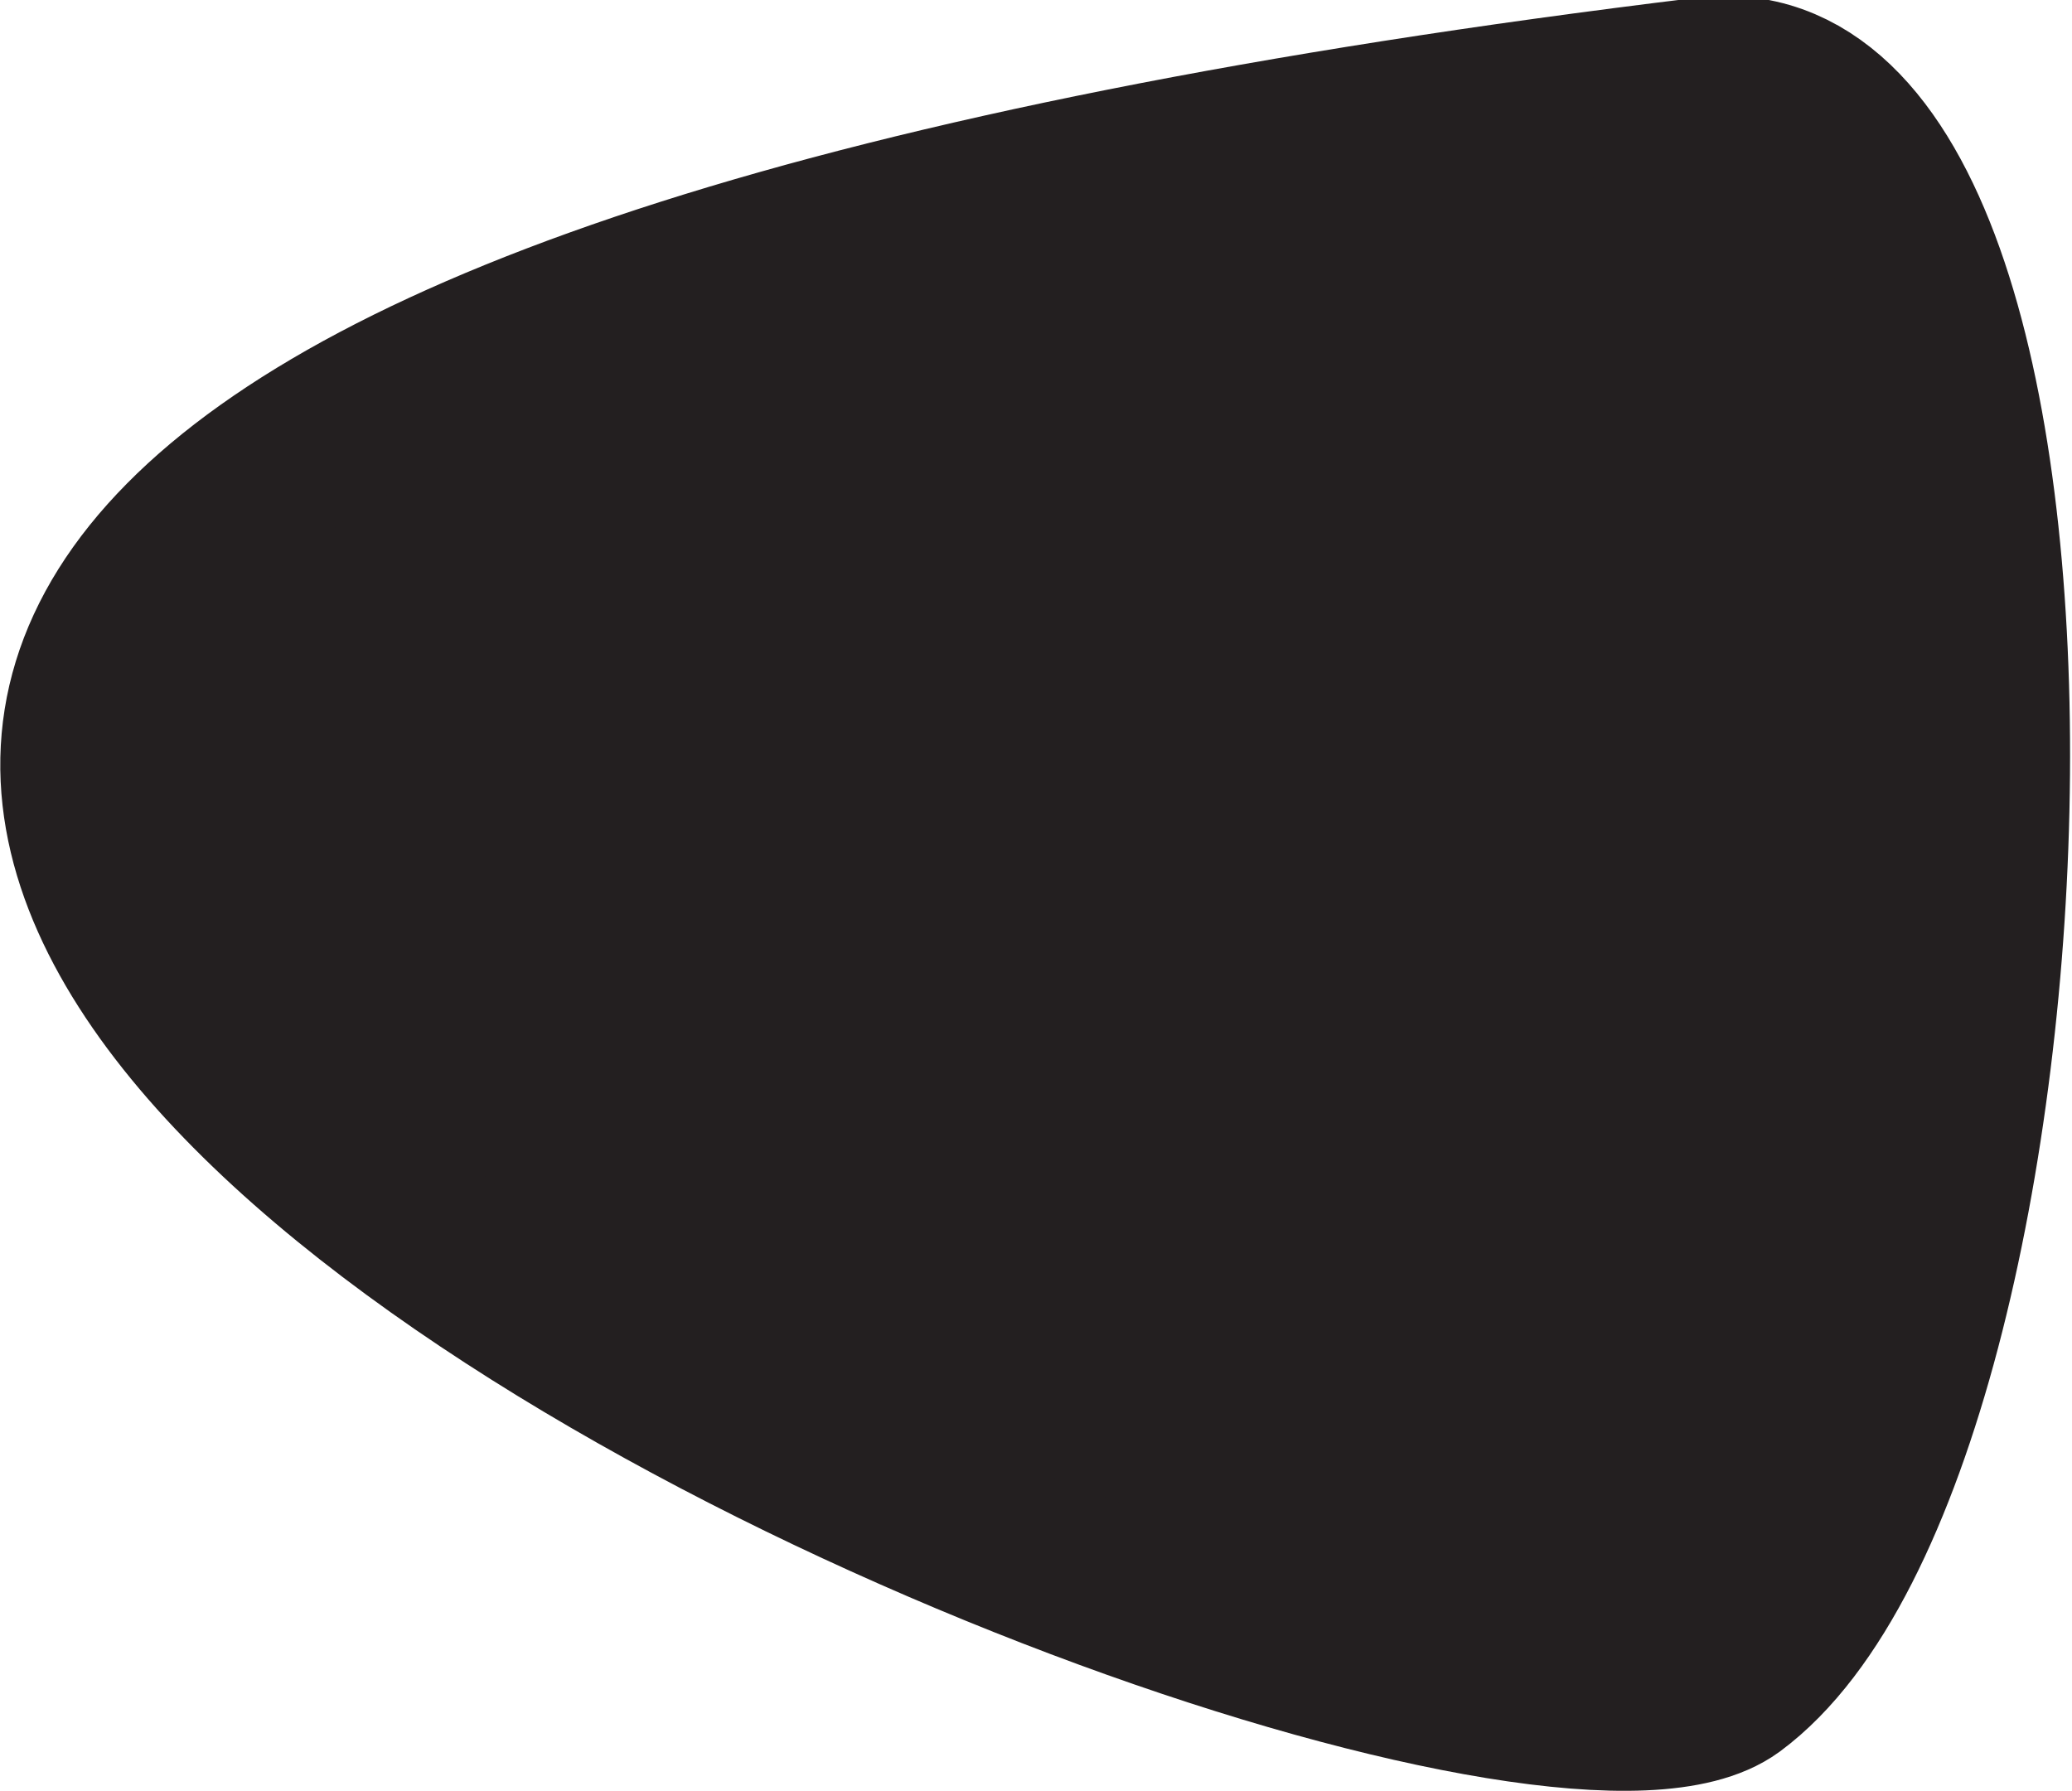
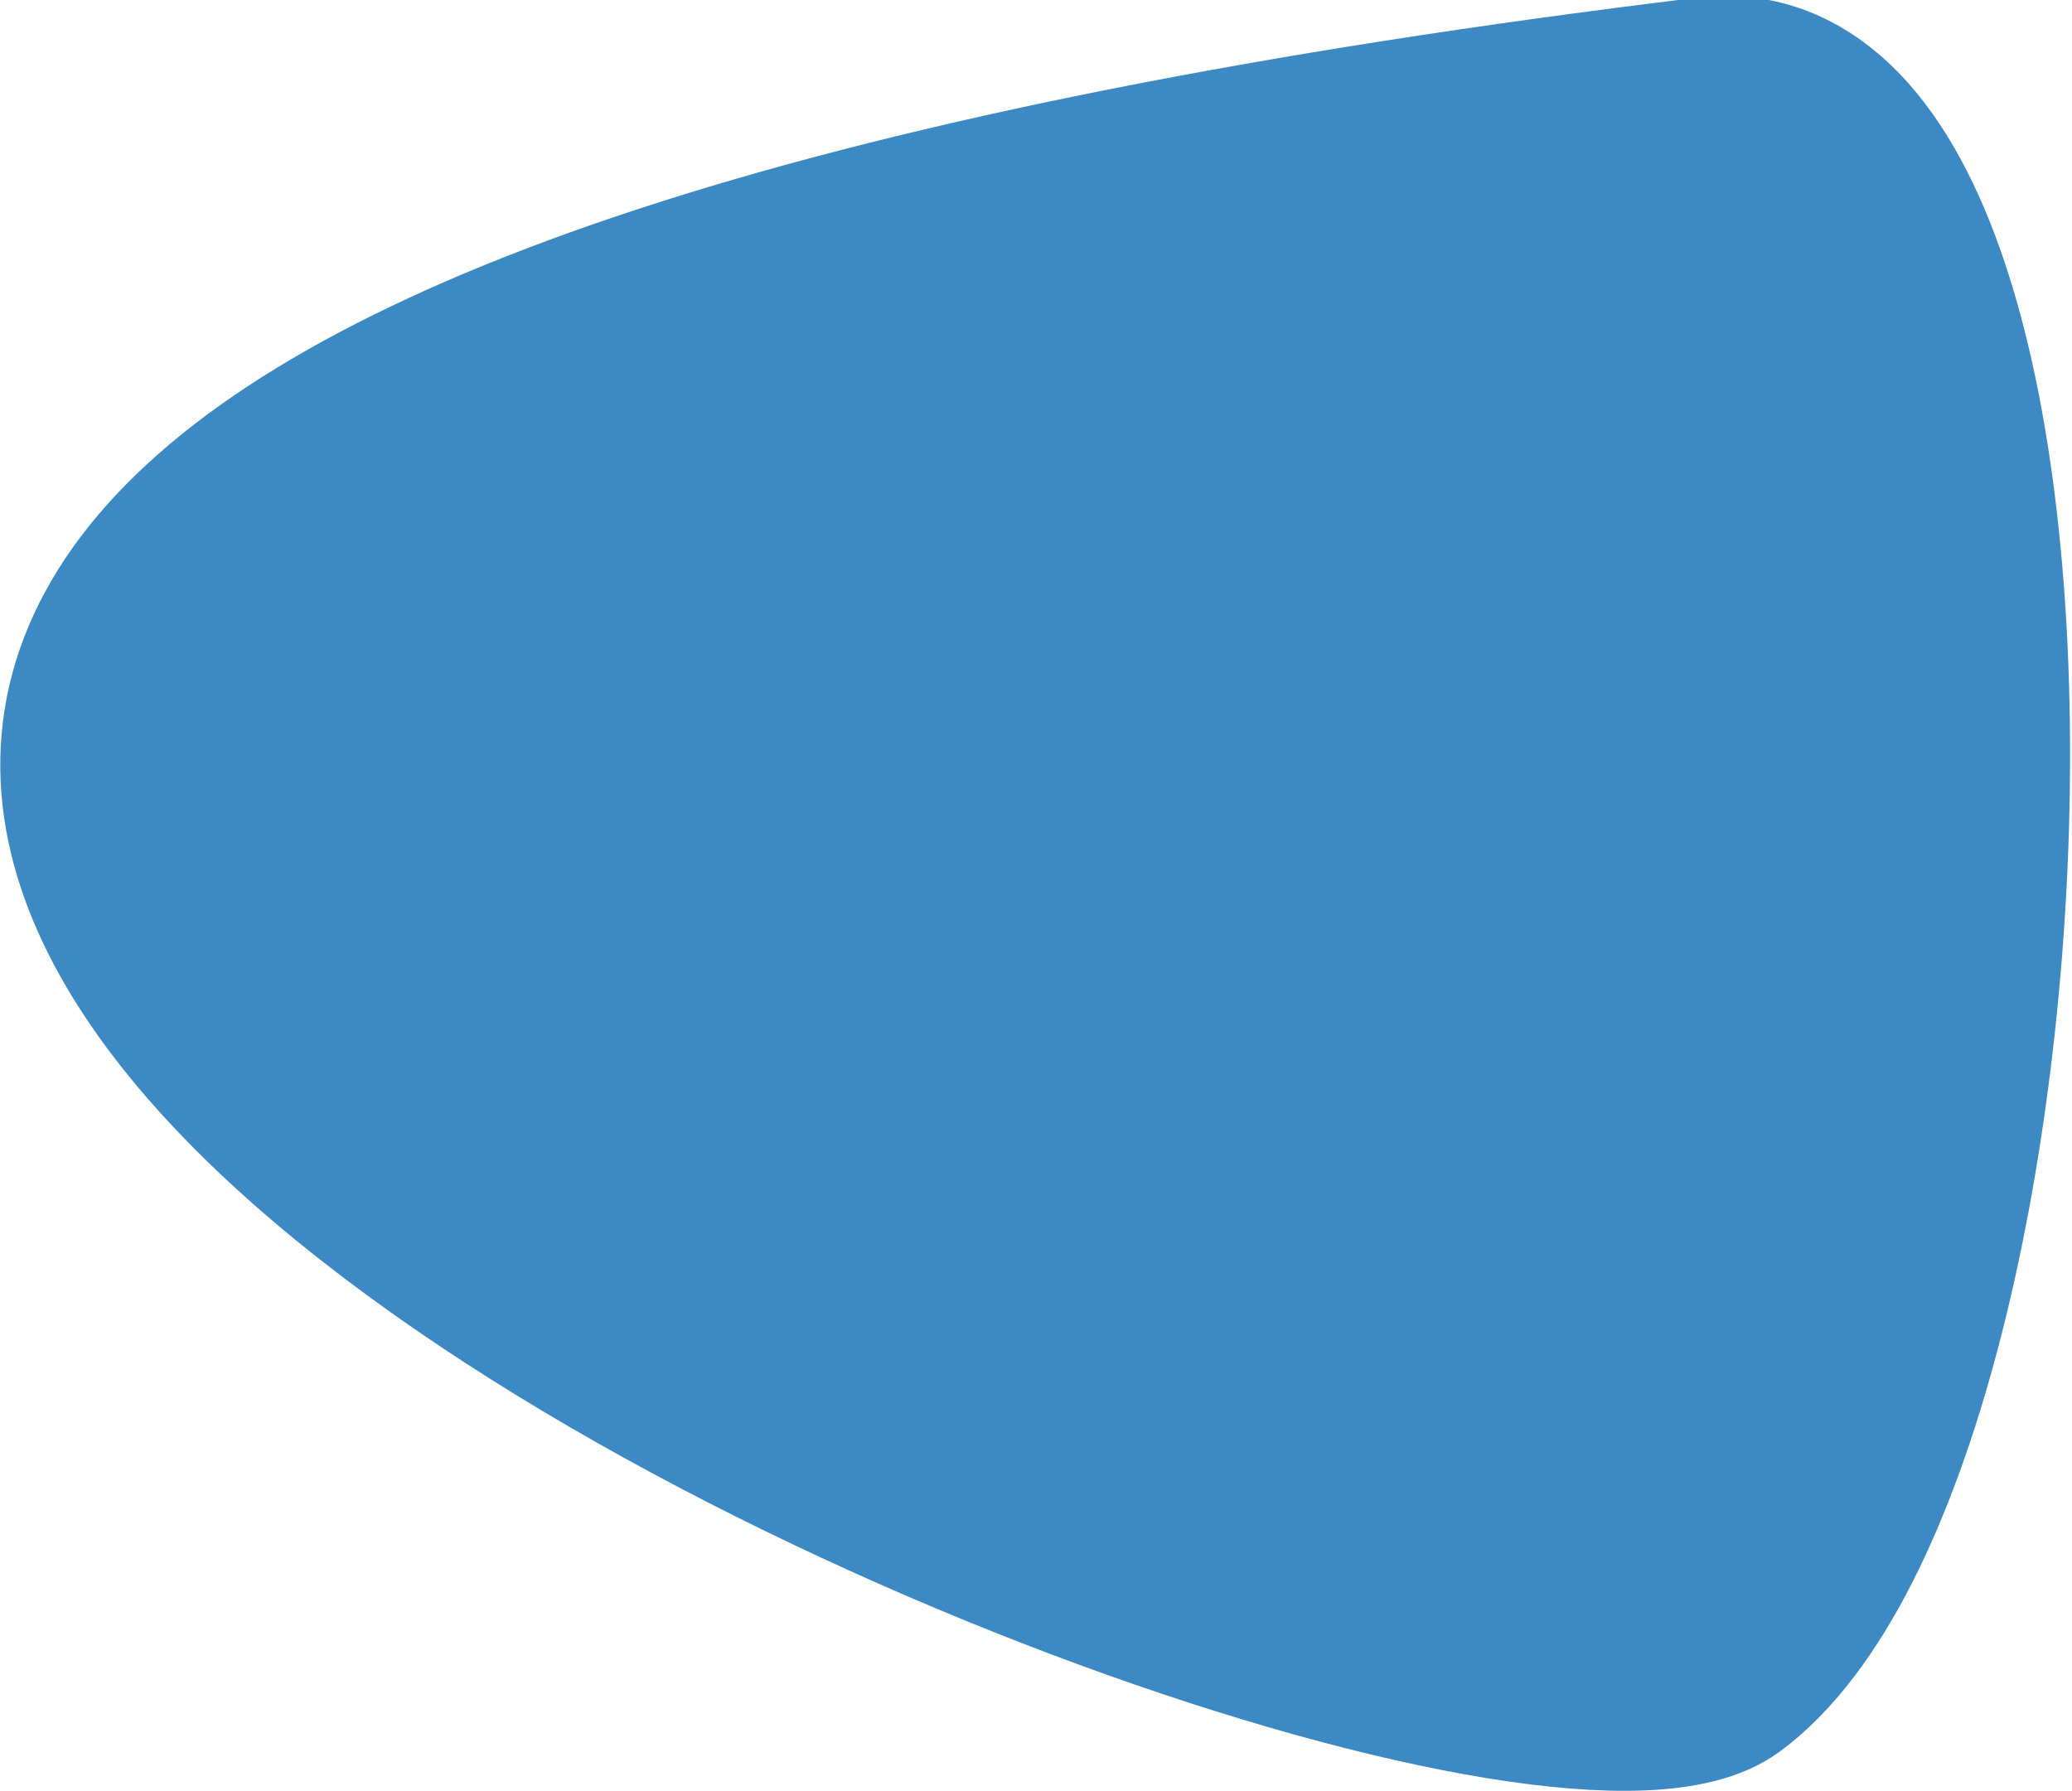
<svg xmlns="http://www.w3.org/2000/svg" viewBox="0 0 19.37 16.74">
  <defs>
-     <style>.cls-1{fill:#231f20;stroke:#231f20;stroke-miterlimit:10;stroke-width:1.55px;}</style>
+     <style>.cls-1{fill:#3d89c3;stroke:#3d89c3;stroke-miterlimit:10;stroke-width:1.55px;}</style>
  </defs>
  <g id="Layer_2" data-name="Layer 2">
    <g id="Layer_1-2" data-name="Layer 1">
      <path class="cls-1" d="M16.18,15.75c3-2.22,3.47-15.48-.24-15C-16.88,4.74,13.38,17.8,16.18,15.75Z" />
    </g>
  </g>
</svg>
